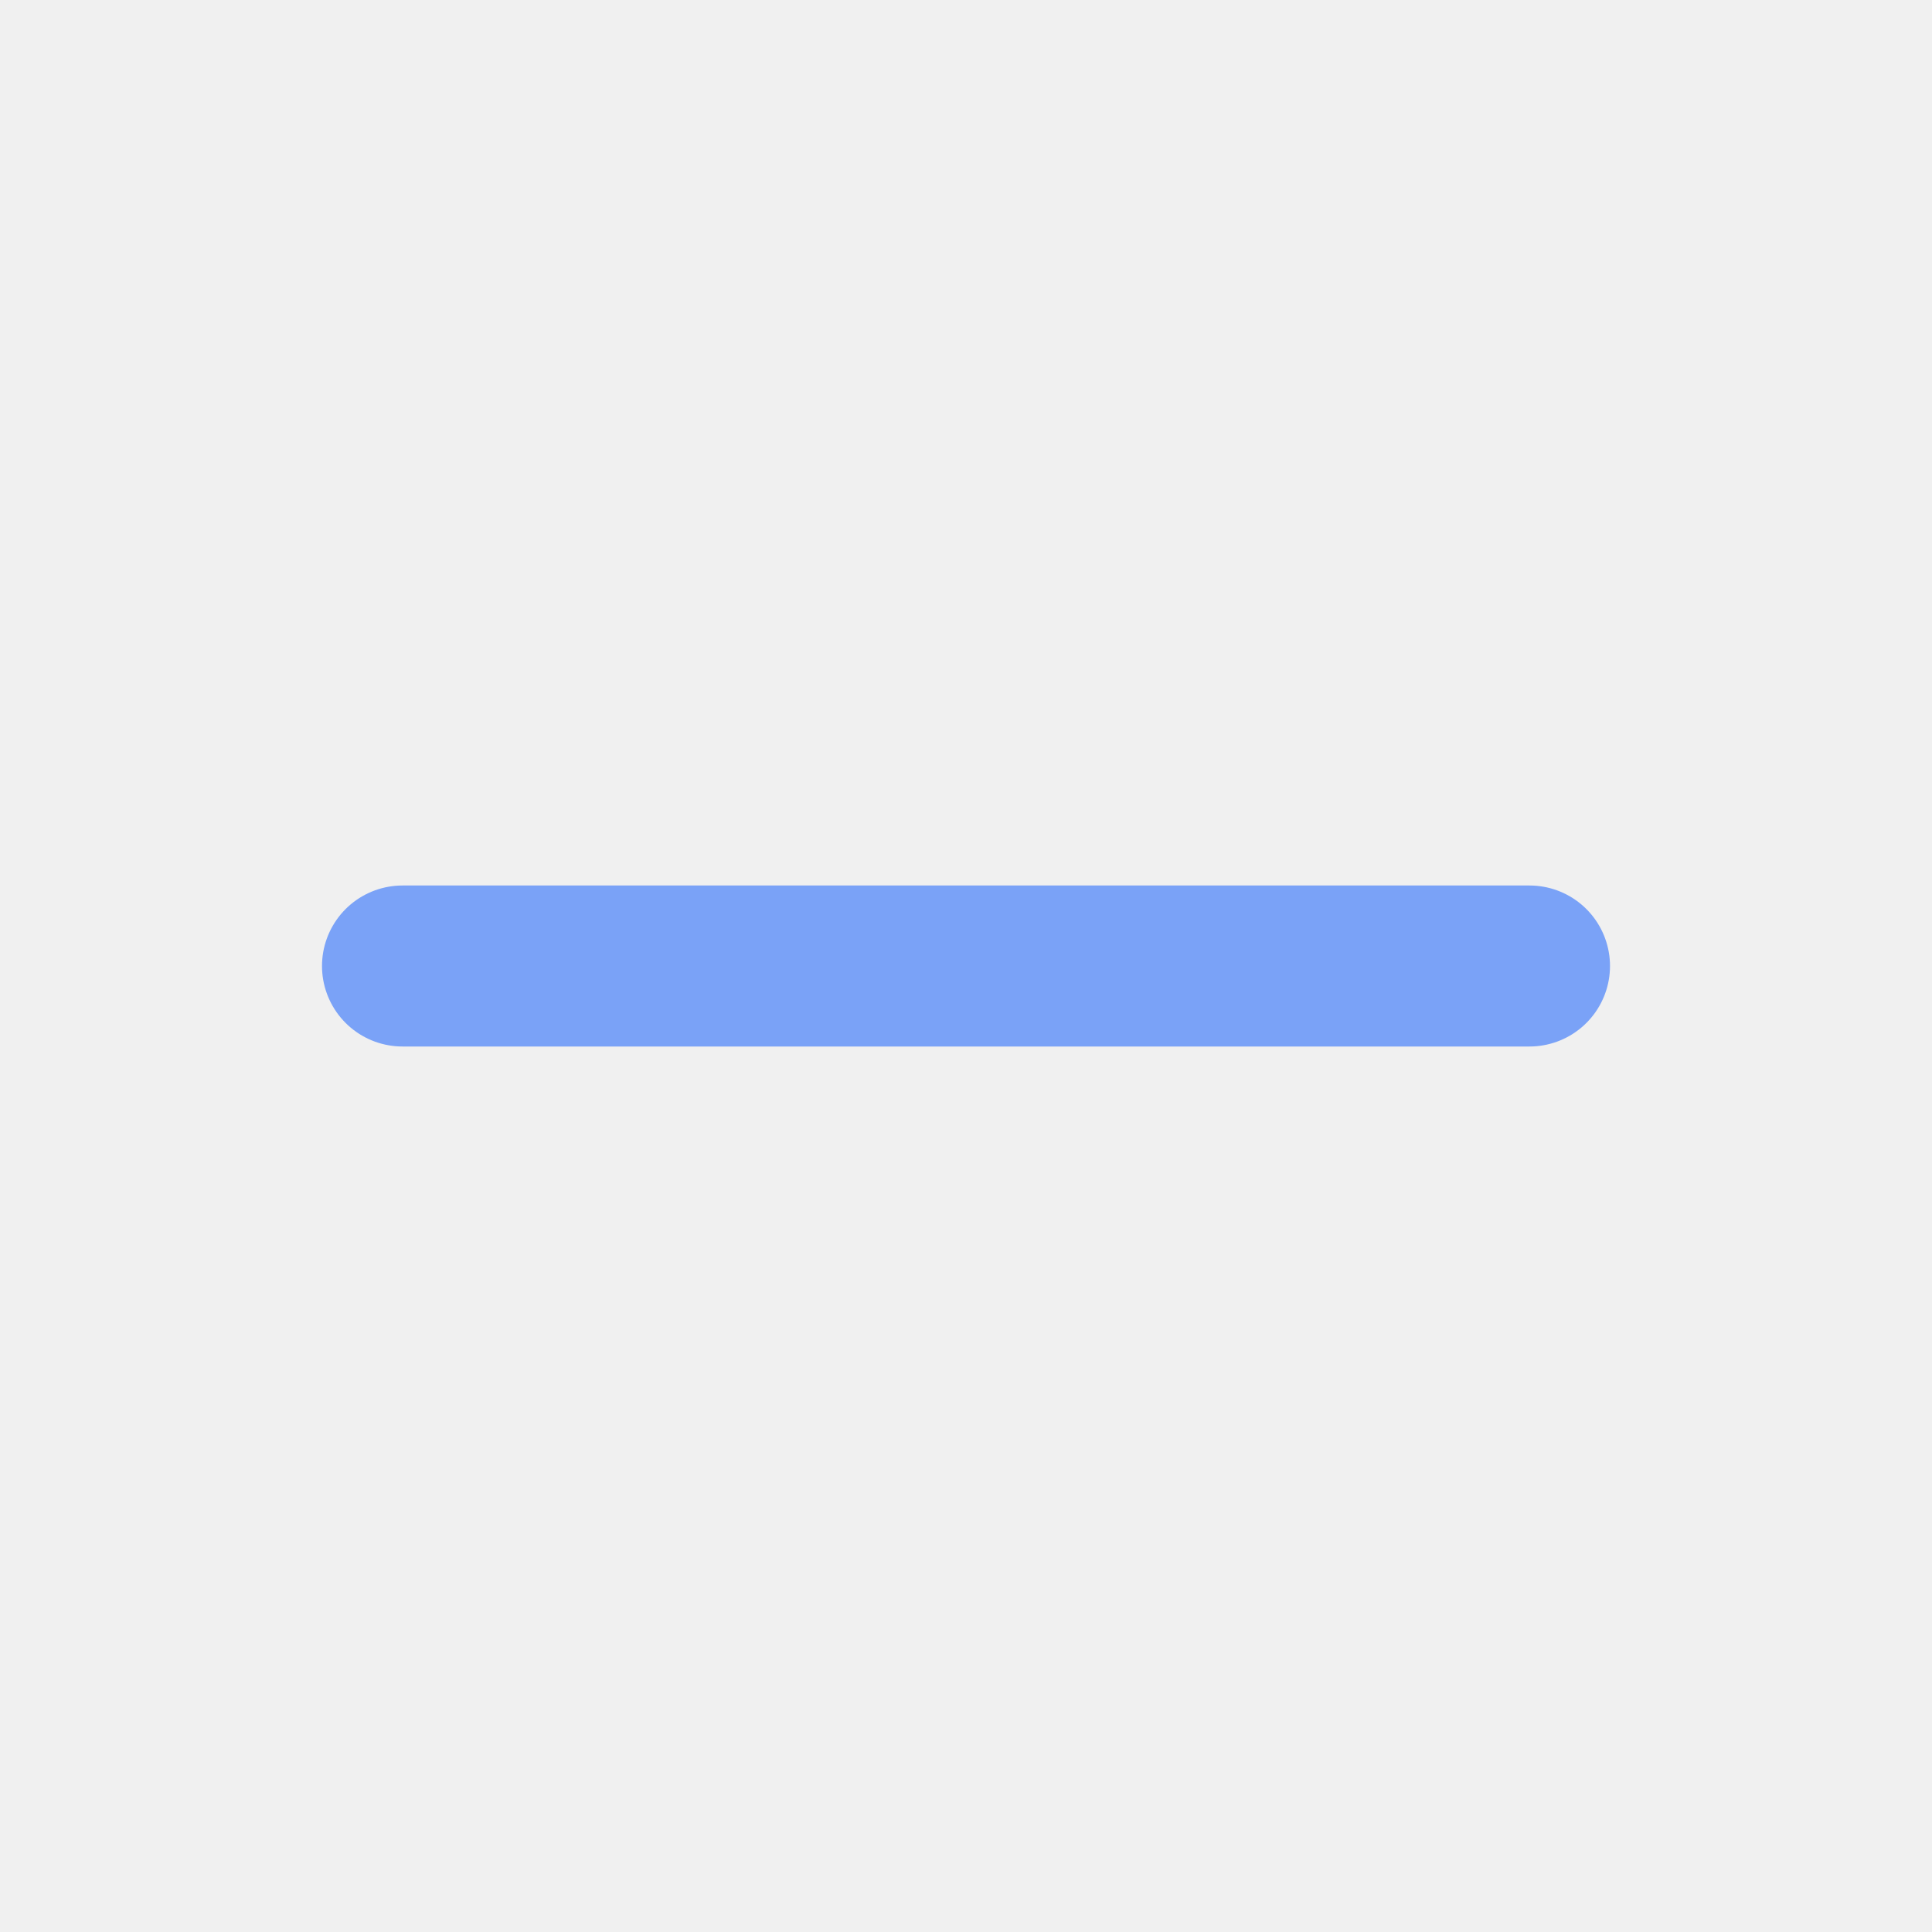
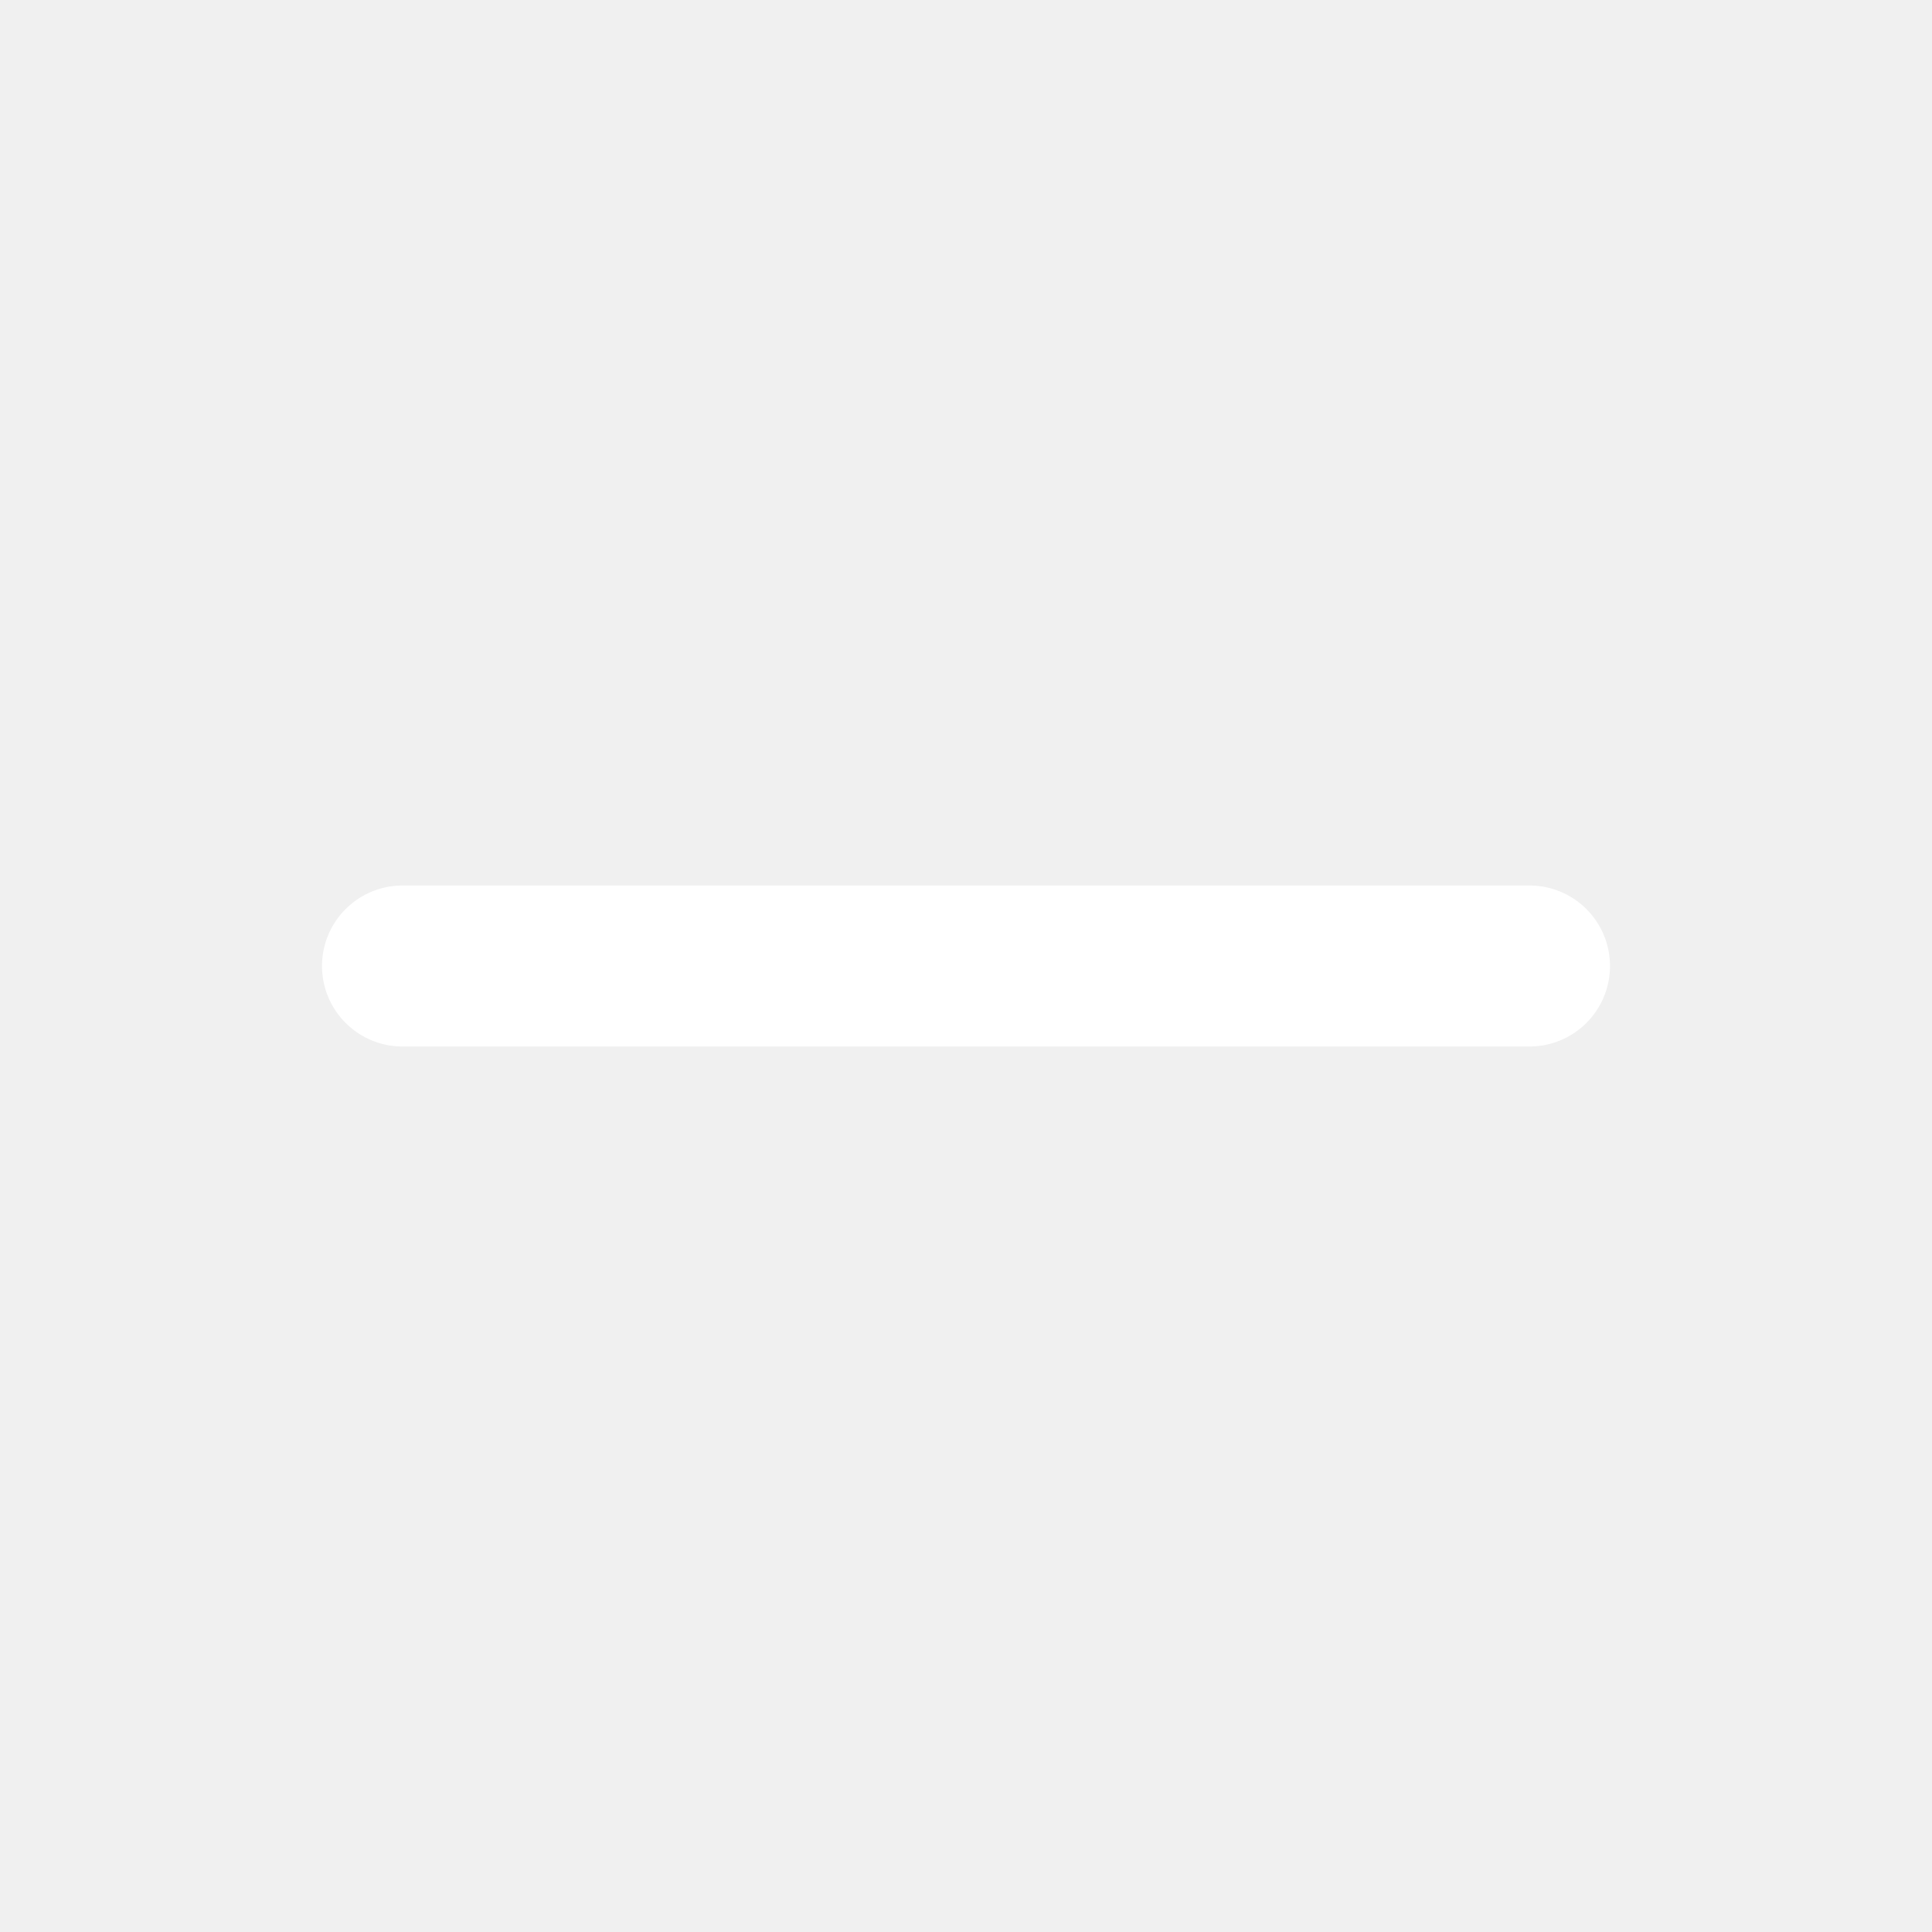
- <svg xmlns="http://www.w3.org/2000/svg" width="24" height="24" viewBox="0 0 24 24" fill="none" stroke="#7AA2F7" stroke-width="2" stroke-linecap="round" stroke-linejoin="round">
+ <svg xmlns="http://www.w3.org/2000/svg" width="24" height="24" viewBox="0 0 24 24" fill="none" stroke="#FFFFFF" stroke-width="2" stroke-linecap="round" stroke-linejoin="round">
  <path d="M5 12h14" />
</svg>
